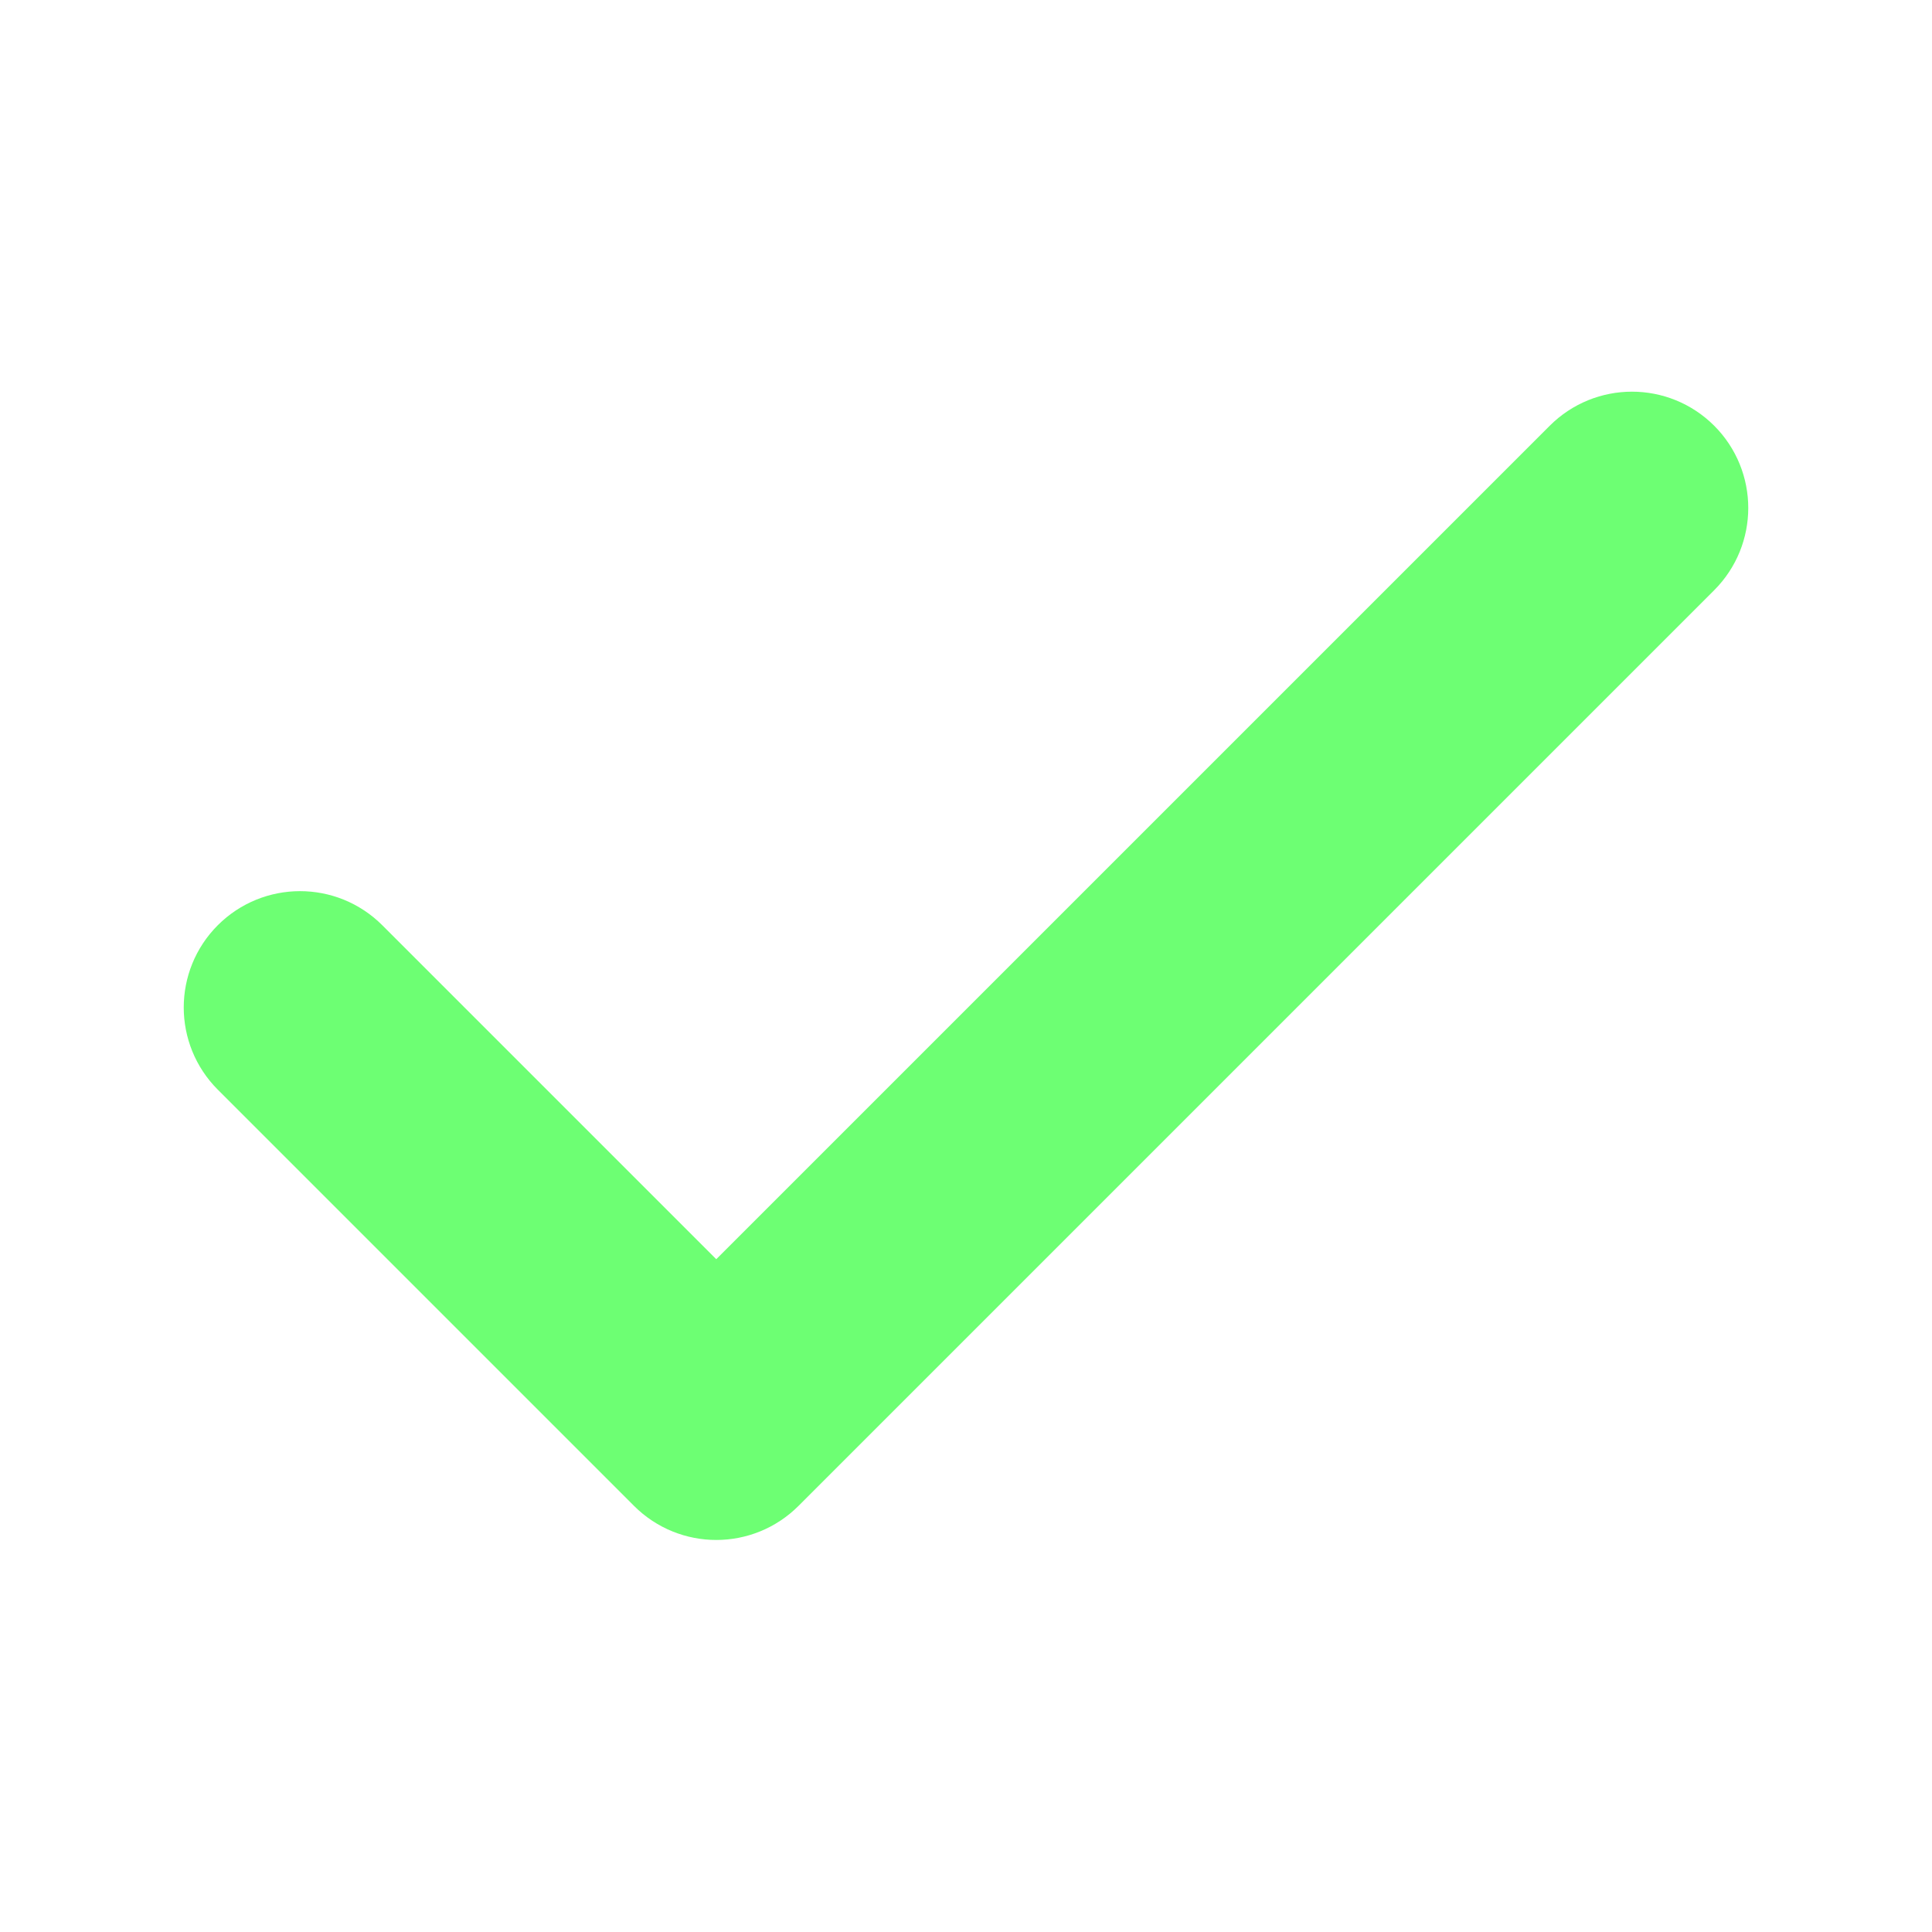
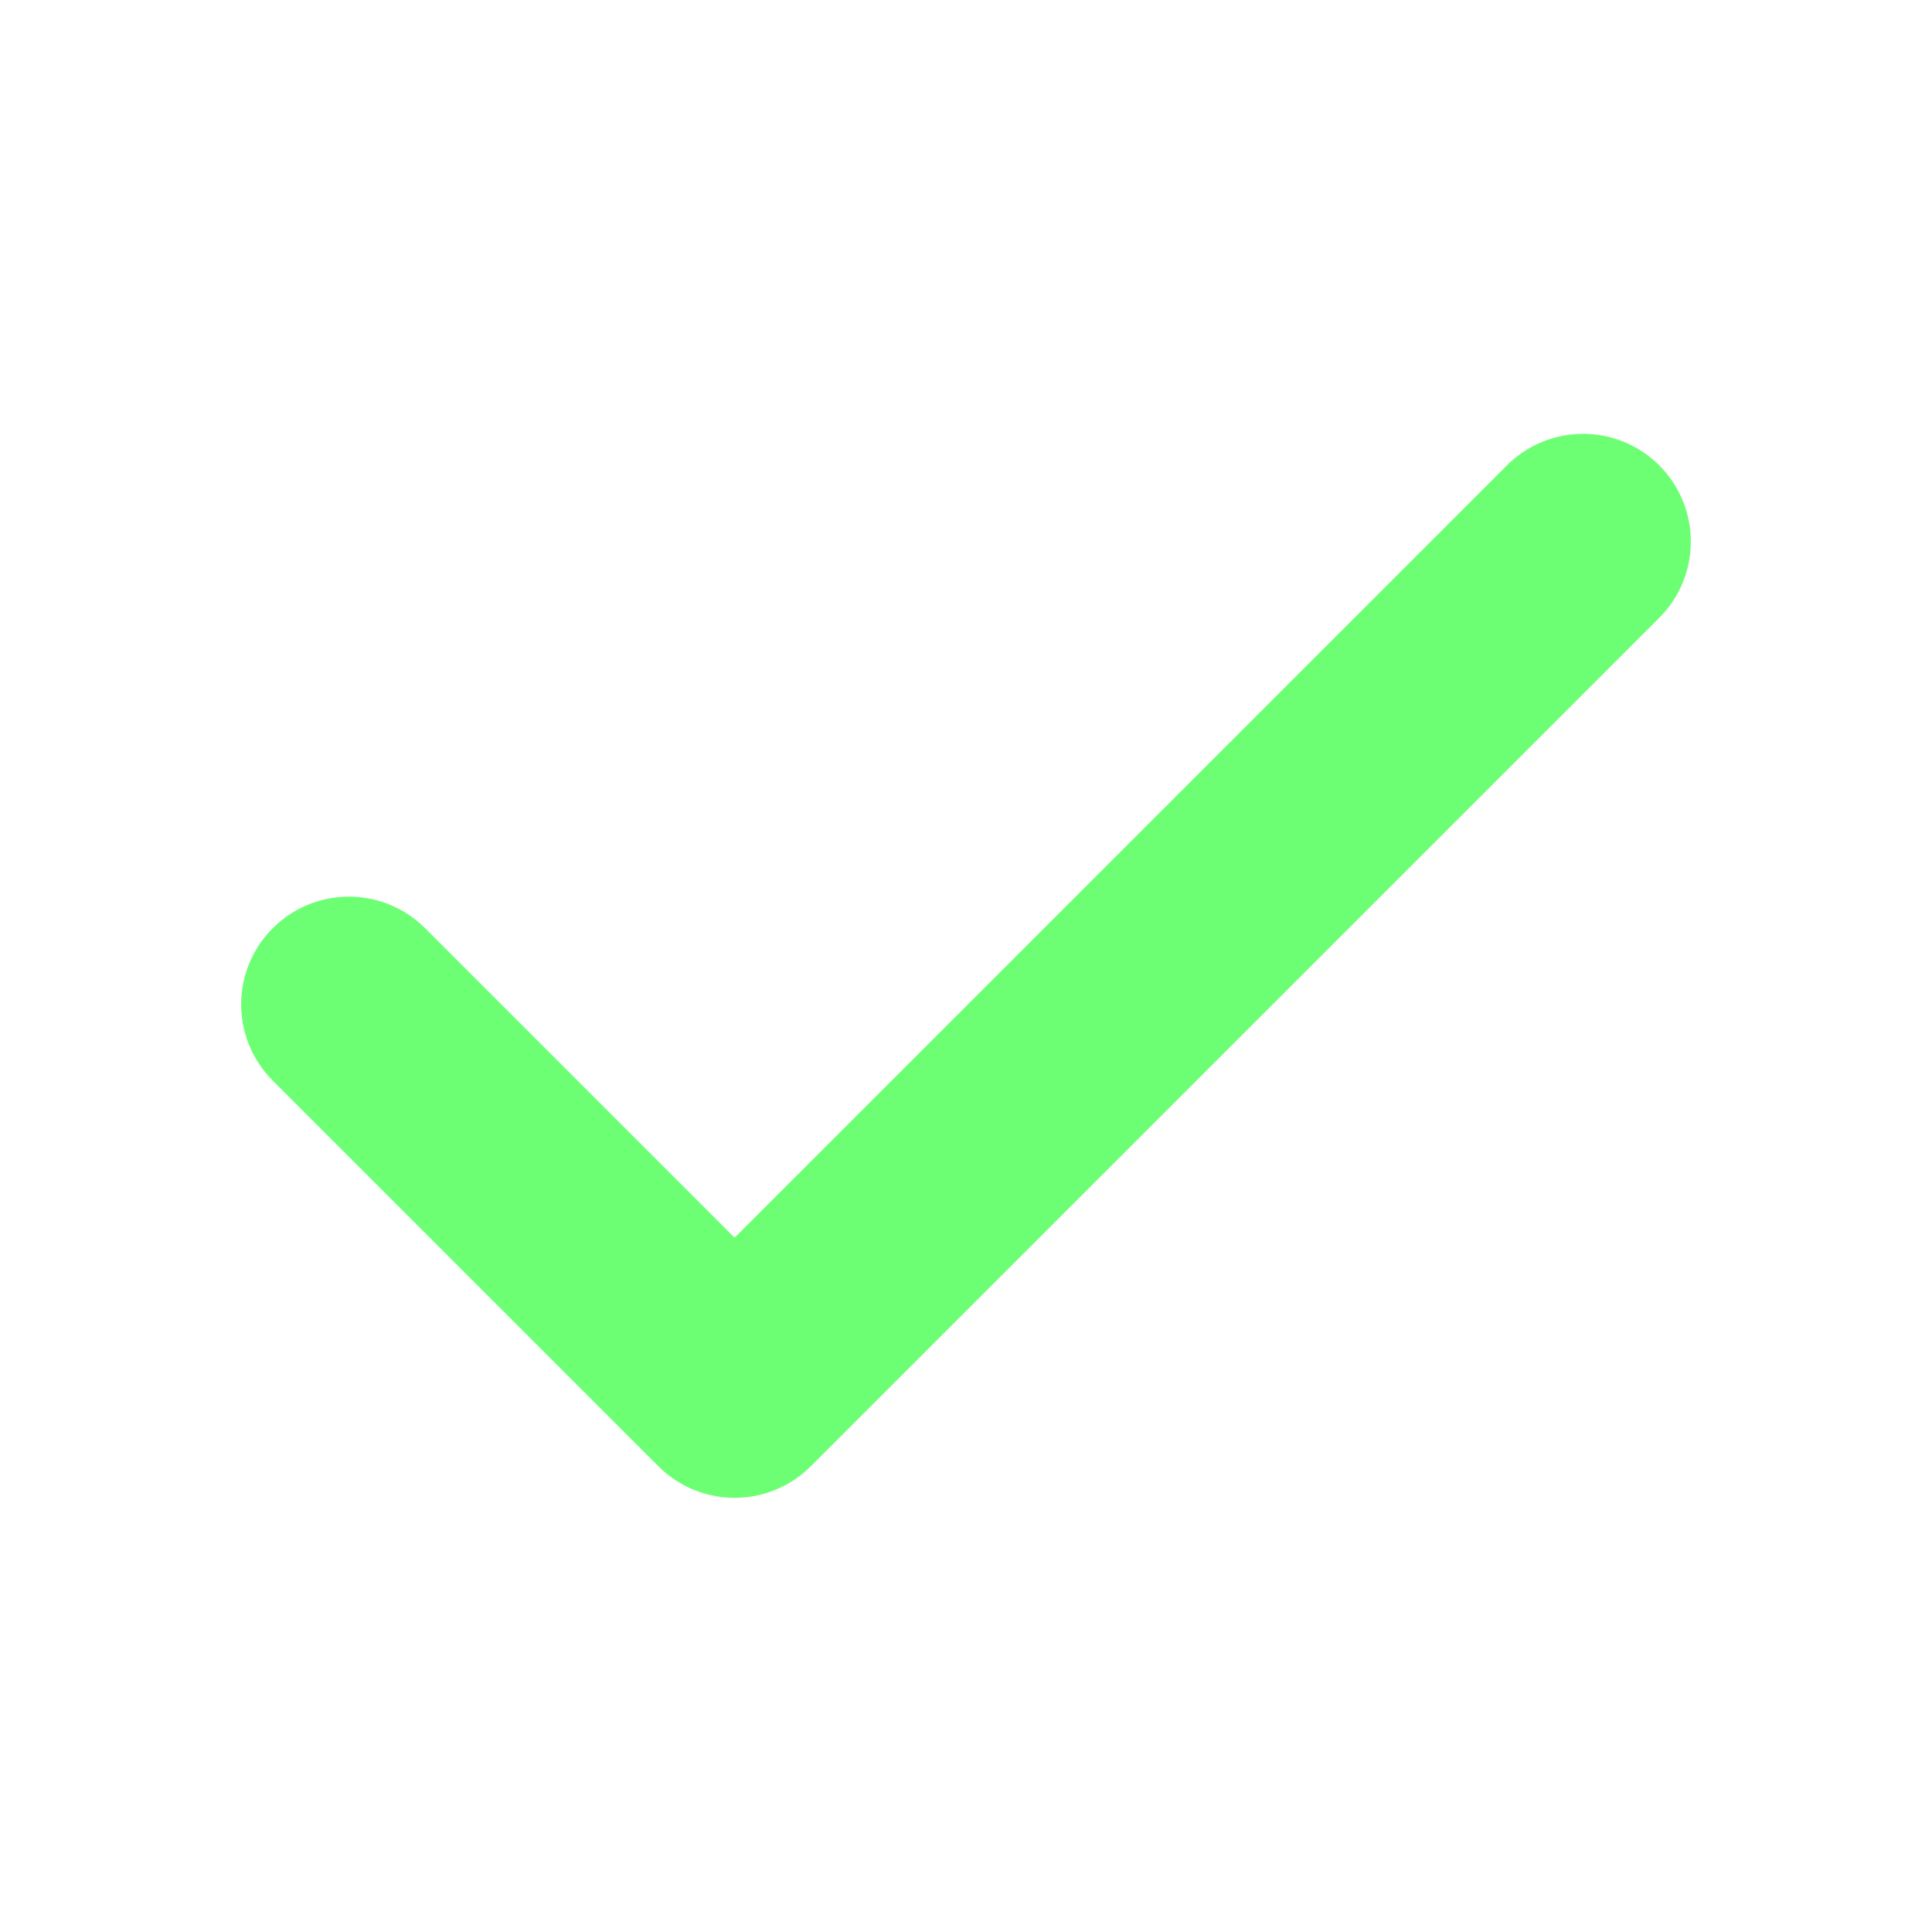
<svg xmlns="http://www.w3.org/2000/svg" version="1.1" id="Layer_1" x="0px" y="0px" viewBox="0 0 24 24" xml:space="preserve" width="24" height="24">
  <defs id="defs17" />
-   <g id="g2" transform="matrix(0.03515626,0,0,0.03515626,2.999991,2.999993)" style="stroke-width:0.996;stroke-dasharray:none">
+   <g id="g2" transform="matrix(0.03257555,0,0,0.03257555,3.660653,3.660655)" style="stroke-width:0.996;stroke-dasharray:none">
    <g id="g1" style="stroke-width:0.996;stroke-dasharray:none">
      <path d="m 505.943,79.53 c -8.077,-8.077 -21.172,-8.077 -29.249,0 L 167.755,388.468 35.306,256.019 c -8.076,-8.077 -21.172,-8.077 -29.248,0 -8.077,8.077 -8.077,21.172 0,29.249 L 153.132,432.342 c 4.038,4.039 9.332,6.058 14.625,6.058 5.293,0 10.587,-2.019 14.625,-6.059 l 323.562,-323.562 c 8.075,-8.076 8.075,-21.171 -10e-4,-29.249 z" id="path1" style="fill:#6dff73;fill-opacity:1;stroke:#6dff73;stroke-width:40.818;stroke-dasharray:none;stroke-opacity:1" />
    </g>
  </g>
-   <g id="g3" transform="matrix(0.03515626,0,0,0.03515626,2.4121094e-4,70.95099)">
+   <g id="g3" transform="matrix(0.03257555,0,0,0.03257555,0.168105,66.10019)">
</g>
-   <g id="g4" transform="matrix(0.03515626,0,0,0.03515626,2.4121094e-4,70.95099)">
+   <g id="g4" transform="matrix(0.03257555,0,0,0.03257555,0.168105,66.10019)">
</g>
-   <g id="g5" transform="matrix(0.03515626,0,0,0.03515626,2.4121094e-4,70.95099)">
+   <g id="g5" transform="matrix(0.03257555,0,0,0.03257555,0.168105,66.10019)">
</g>
-   <g id="g6" transform="matrix(0.03515626,0,0,0.03515626,2.4121094e-4,70.95099)">
+   <g id="g6" transform="matrix(0.03257555,0,0,0.03257555,0.168105,66.10019)">
</g>
-   <g id="g7" transform="matrix(0.03515626,0,0,0.03515626,2.4121094e-4,70.95099)">
+   <g id="g7" transform="matrix(0.03257555,0,0,0.03257555,0.168105,66.10019)">
</g>
-   <g id="g8" transform="matrix(0.03515626,0,0,0.03515626,2.4121094e-4,70.95099)">
+   <g id="g8" transform="matrix(0.03257555,0,0,0.03257555,0.168105,66.10019)">
</g>
-   <g id="g9" transform="matrix(0.03515626,0,0,0.03515626,2.4121094e-4,70.95099)">
+   <g id="g9" transform="matrix(0.03257555,0,0,0.03257555,0.168105,66.10019)">
</g>
-   <g id="g10" transform="matrix(0.03515626,0,0,0.03515626,2.4121094e-4,70.95099)">
+   <g id="g10" transform="matrix(0.03257555,0,0,0.03257555,0.168105,66.10019)">
</g>
-   <g id="g11" transform="matrix(0.03515626,0,0,0.03515626,2.4121094e-4,70.95099)">
+   <g id="g11" transform="matrix(0.03257555,0,0,0.03257555,0.168105,66.10019)">
</g>
-   <g id="g12" transform="matrix(0.03515626,0,0,0.03515626,2.4121094e-4,70.95099)">
+   <g id="g12" transform="matrix(0.03257555,0,0,0.03257555,0.168105,66.10019)">
</g>
-   <g id="g13" transform="matrix(0.03515626,0,0,0.03515626,2.4121094e-4,70.95099)">
+   <g id="g13" transform="matrix(0.03257555,0,0,0.03257555,0.168105,66.10019)">
</g>
-   <g id="g14" transform="matrix(0.03515626,0,0,0.03515626,2.4121094e-4,70.95099)">
+   <g id="g14" transform="matrix(0.03257555,0,0,0.03257555,0.168105,66.10019)">
</g>
-   <g id="g15" transform="matrix(0.03515626,0,0,0.03515626,2.4121094e-4,70.95099)">
+   <g id="g15" transform="matrix(0.03257555,0,0,0.03257555,0.168105,66.10019)">
</g>
-   <g id="g16" transform="matrix(0.03515626,0,0,0.03515626,2.4121094e-4,70.95099)">
+   <g id="g16" transform="matrix(0.03257555,0,0,0.03257555,0.168105,66.10019)">
</g>
-   <g id="g17" transform="matrix(0.03515626,0,0,0.03515626,2.4121094e-4,70.95099)">
+   <g id="g17" transform="matrix(0.03257555,0,0,0.03257555,0.168105,66.10019)">
</g>
</svg>
